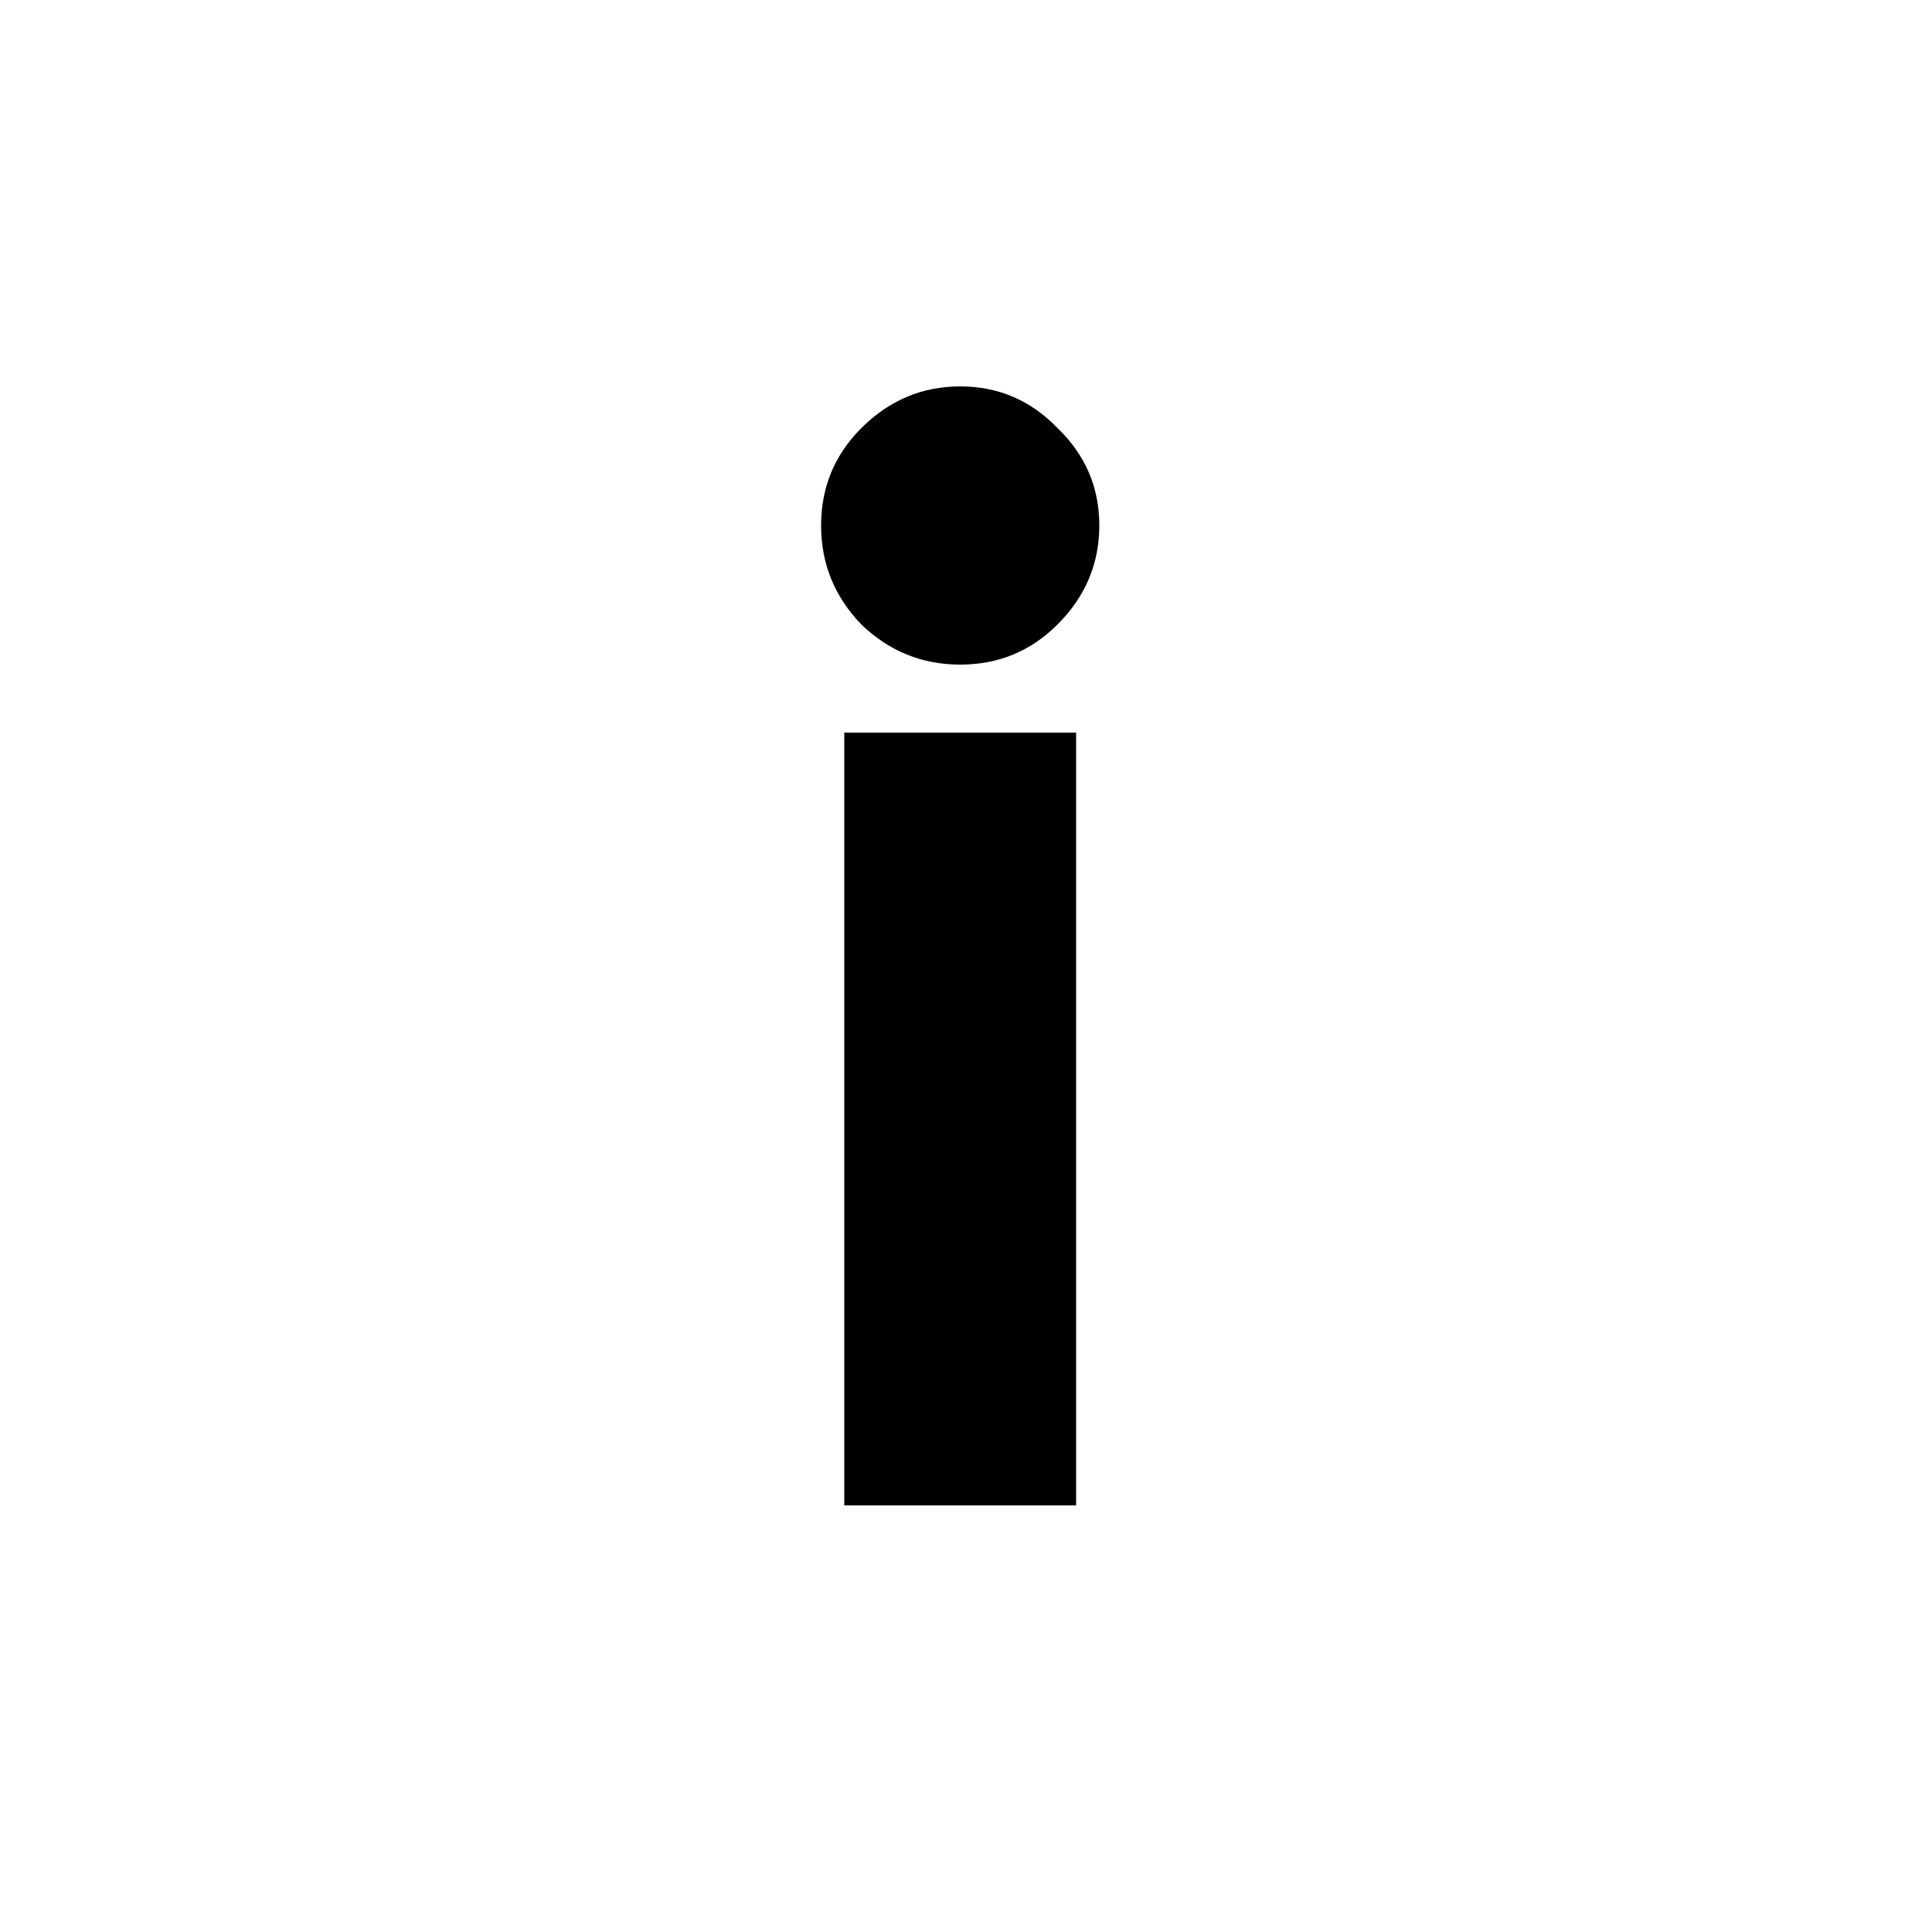
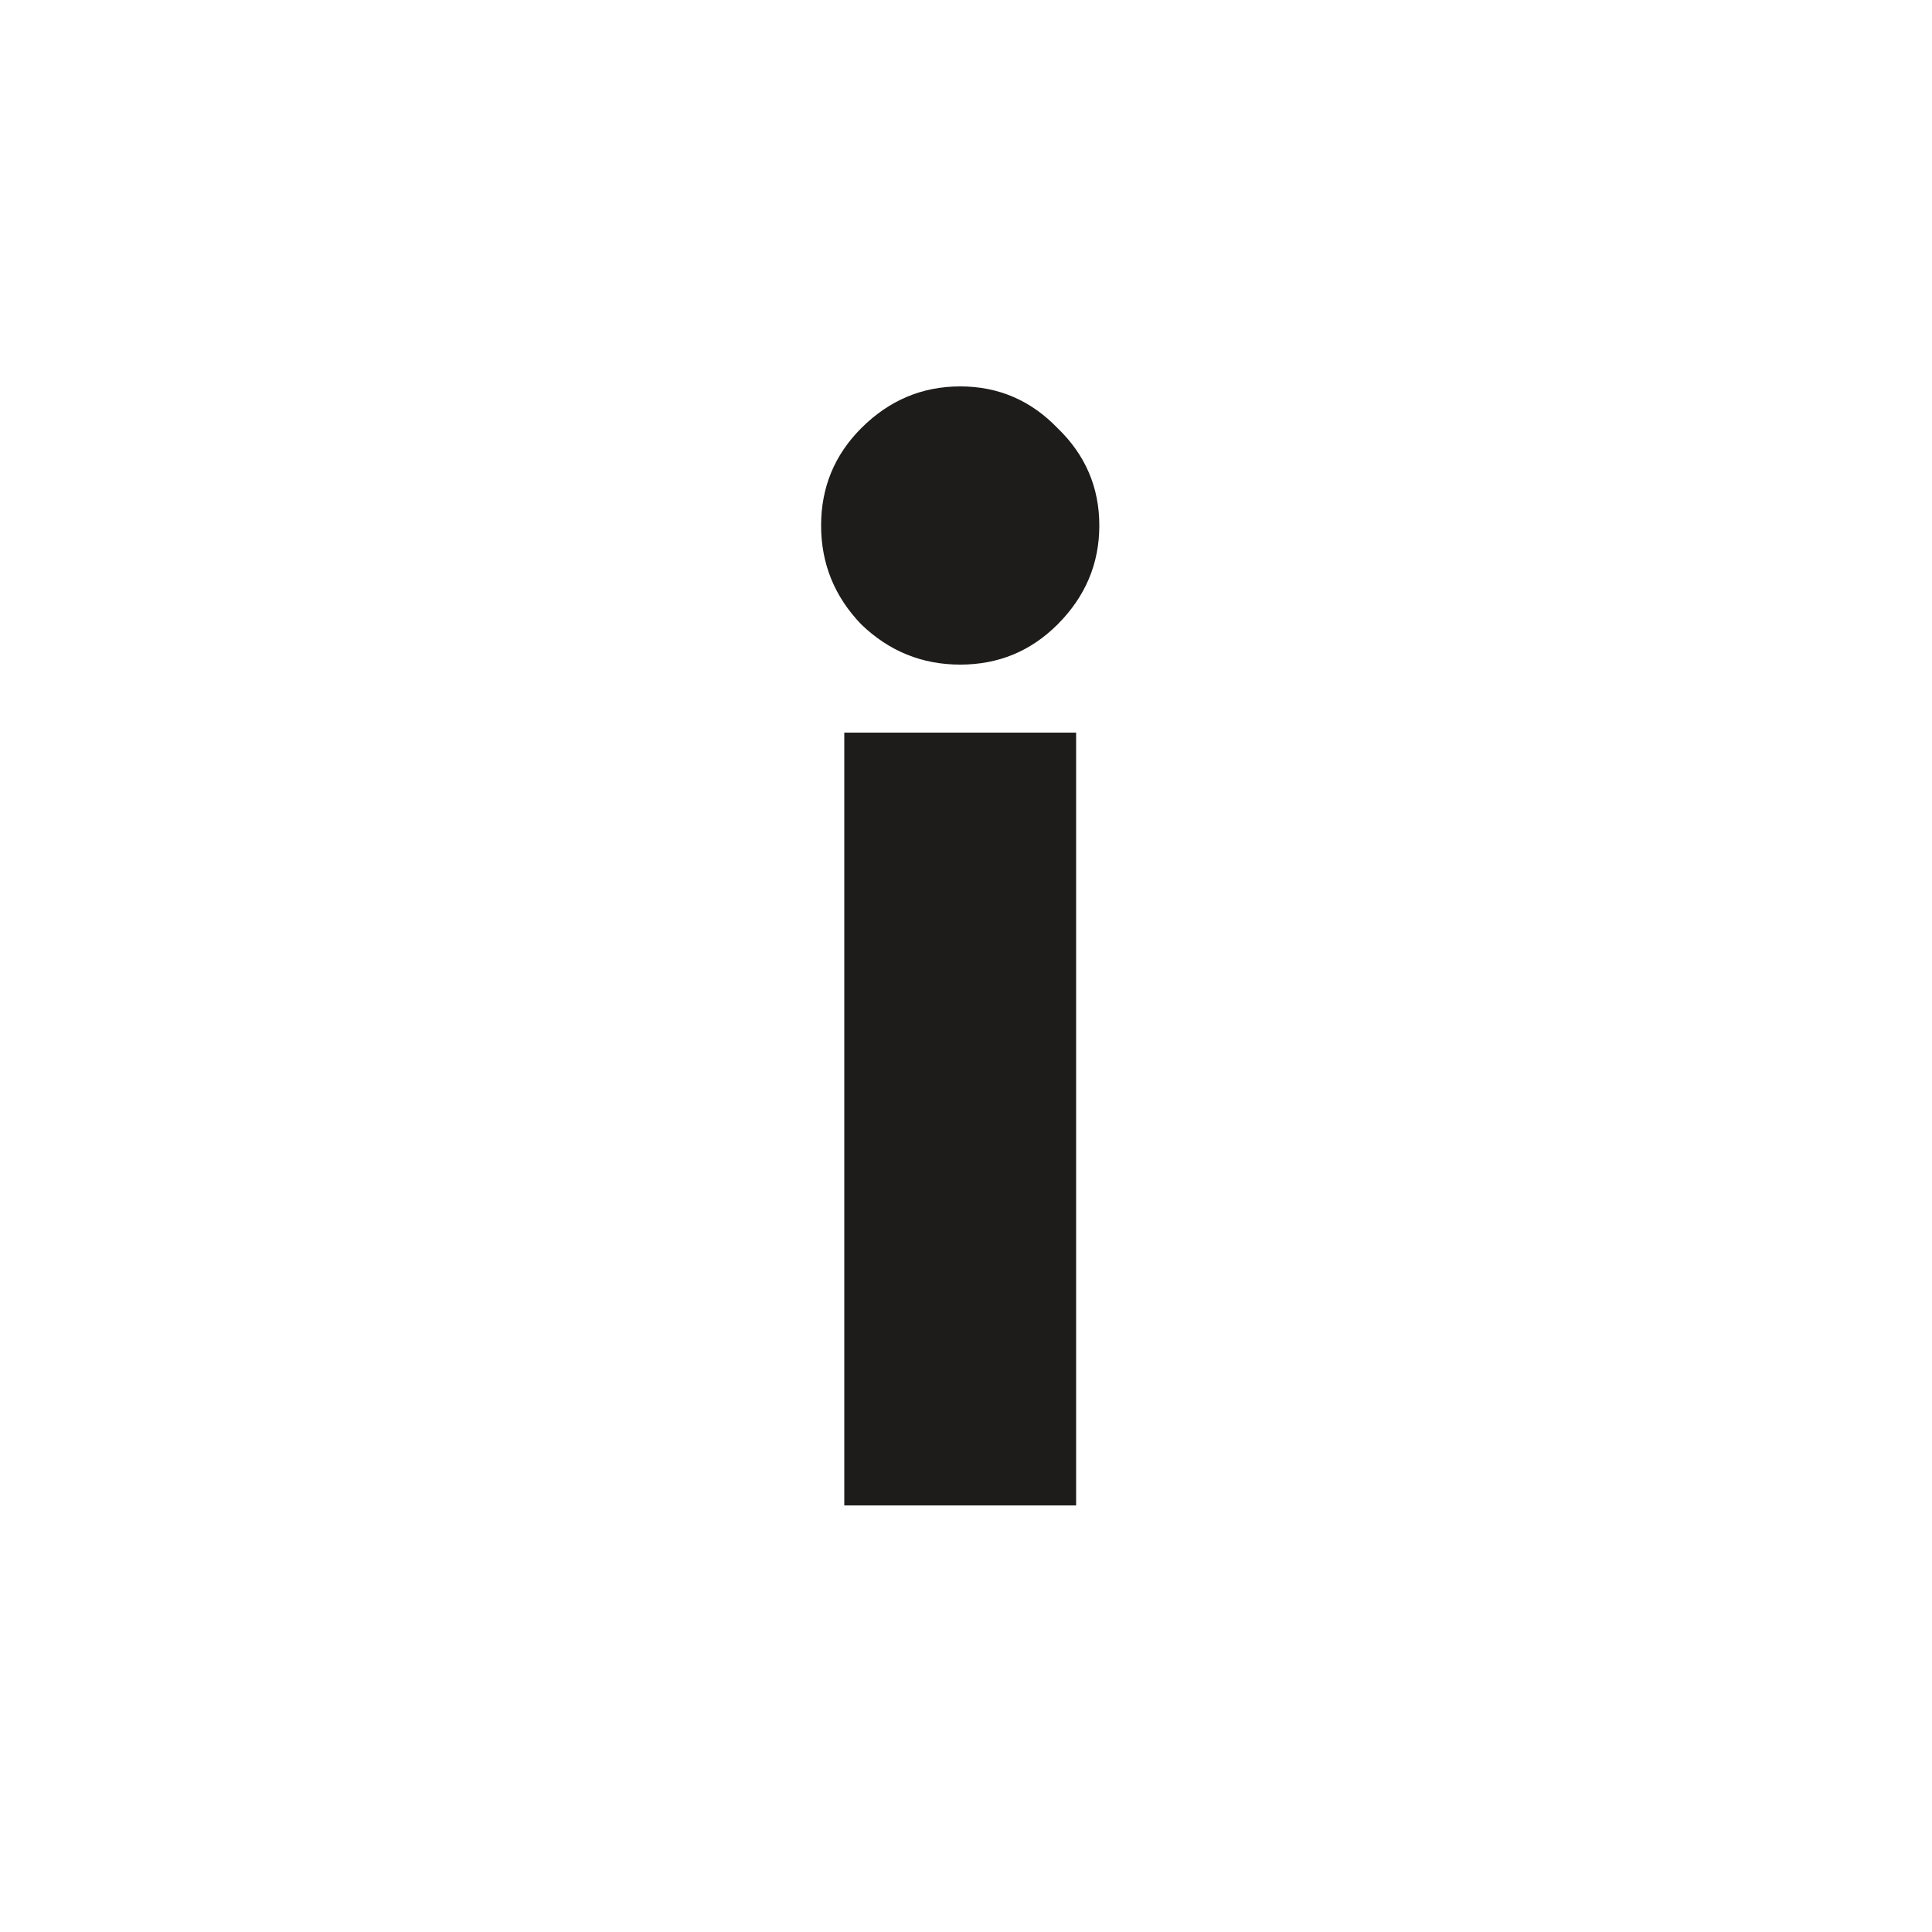
<svg xmlns="http://www.w3.org/2000/svg" width="40" height="40" viewBox="0 0 40 40" fill="none">
-   <path d="M21.896 12.928C21.341 13.483 20.669 13.76 19.88 13.76C19.091 13.76 18.408 13.483 17.832 12.928C17.277 12.352 17 11.669 17 10.88C17 10.091 17.277 9.419 17.832 8.864C18.408 8.288 19.091 8 19.88 8C20.669 8 21.341 8.288 21.896 8.864C22.472 9.419 22.76 10.091 22.76 10.88C22.76 11.669 22.472 12.352 21.896 12.928ZM17.48 31.168V15.168H22.28V31.168H17.48Z" fill="black" />
+   <path d="M21.896 12.928C21.341 13.483 20.669 13.76 19.88 13.76C19.091 13.76 18.408 13.483 17.832 12.928C17.277 12.352 17 11.669 17 10.88C17 10.091 17.277 9.419 17.832 8.864C18.408 8.288 19.091 8 19.88 8C20.669 8 21.341 8.288 21.896 8.864C22.472 9.419 22.76 10.091 22.76 10.88C22.76 11.669 22.472 12.352 21.896 12.928ZM17.48 31.168V15.168H22.28V31.168H17.48Z" fill="#1d1c1a" />
</svg>
